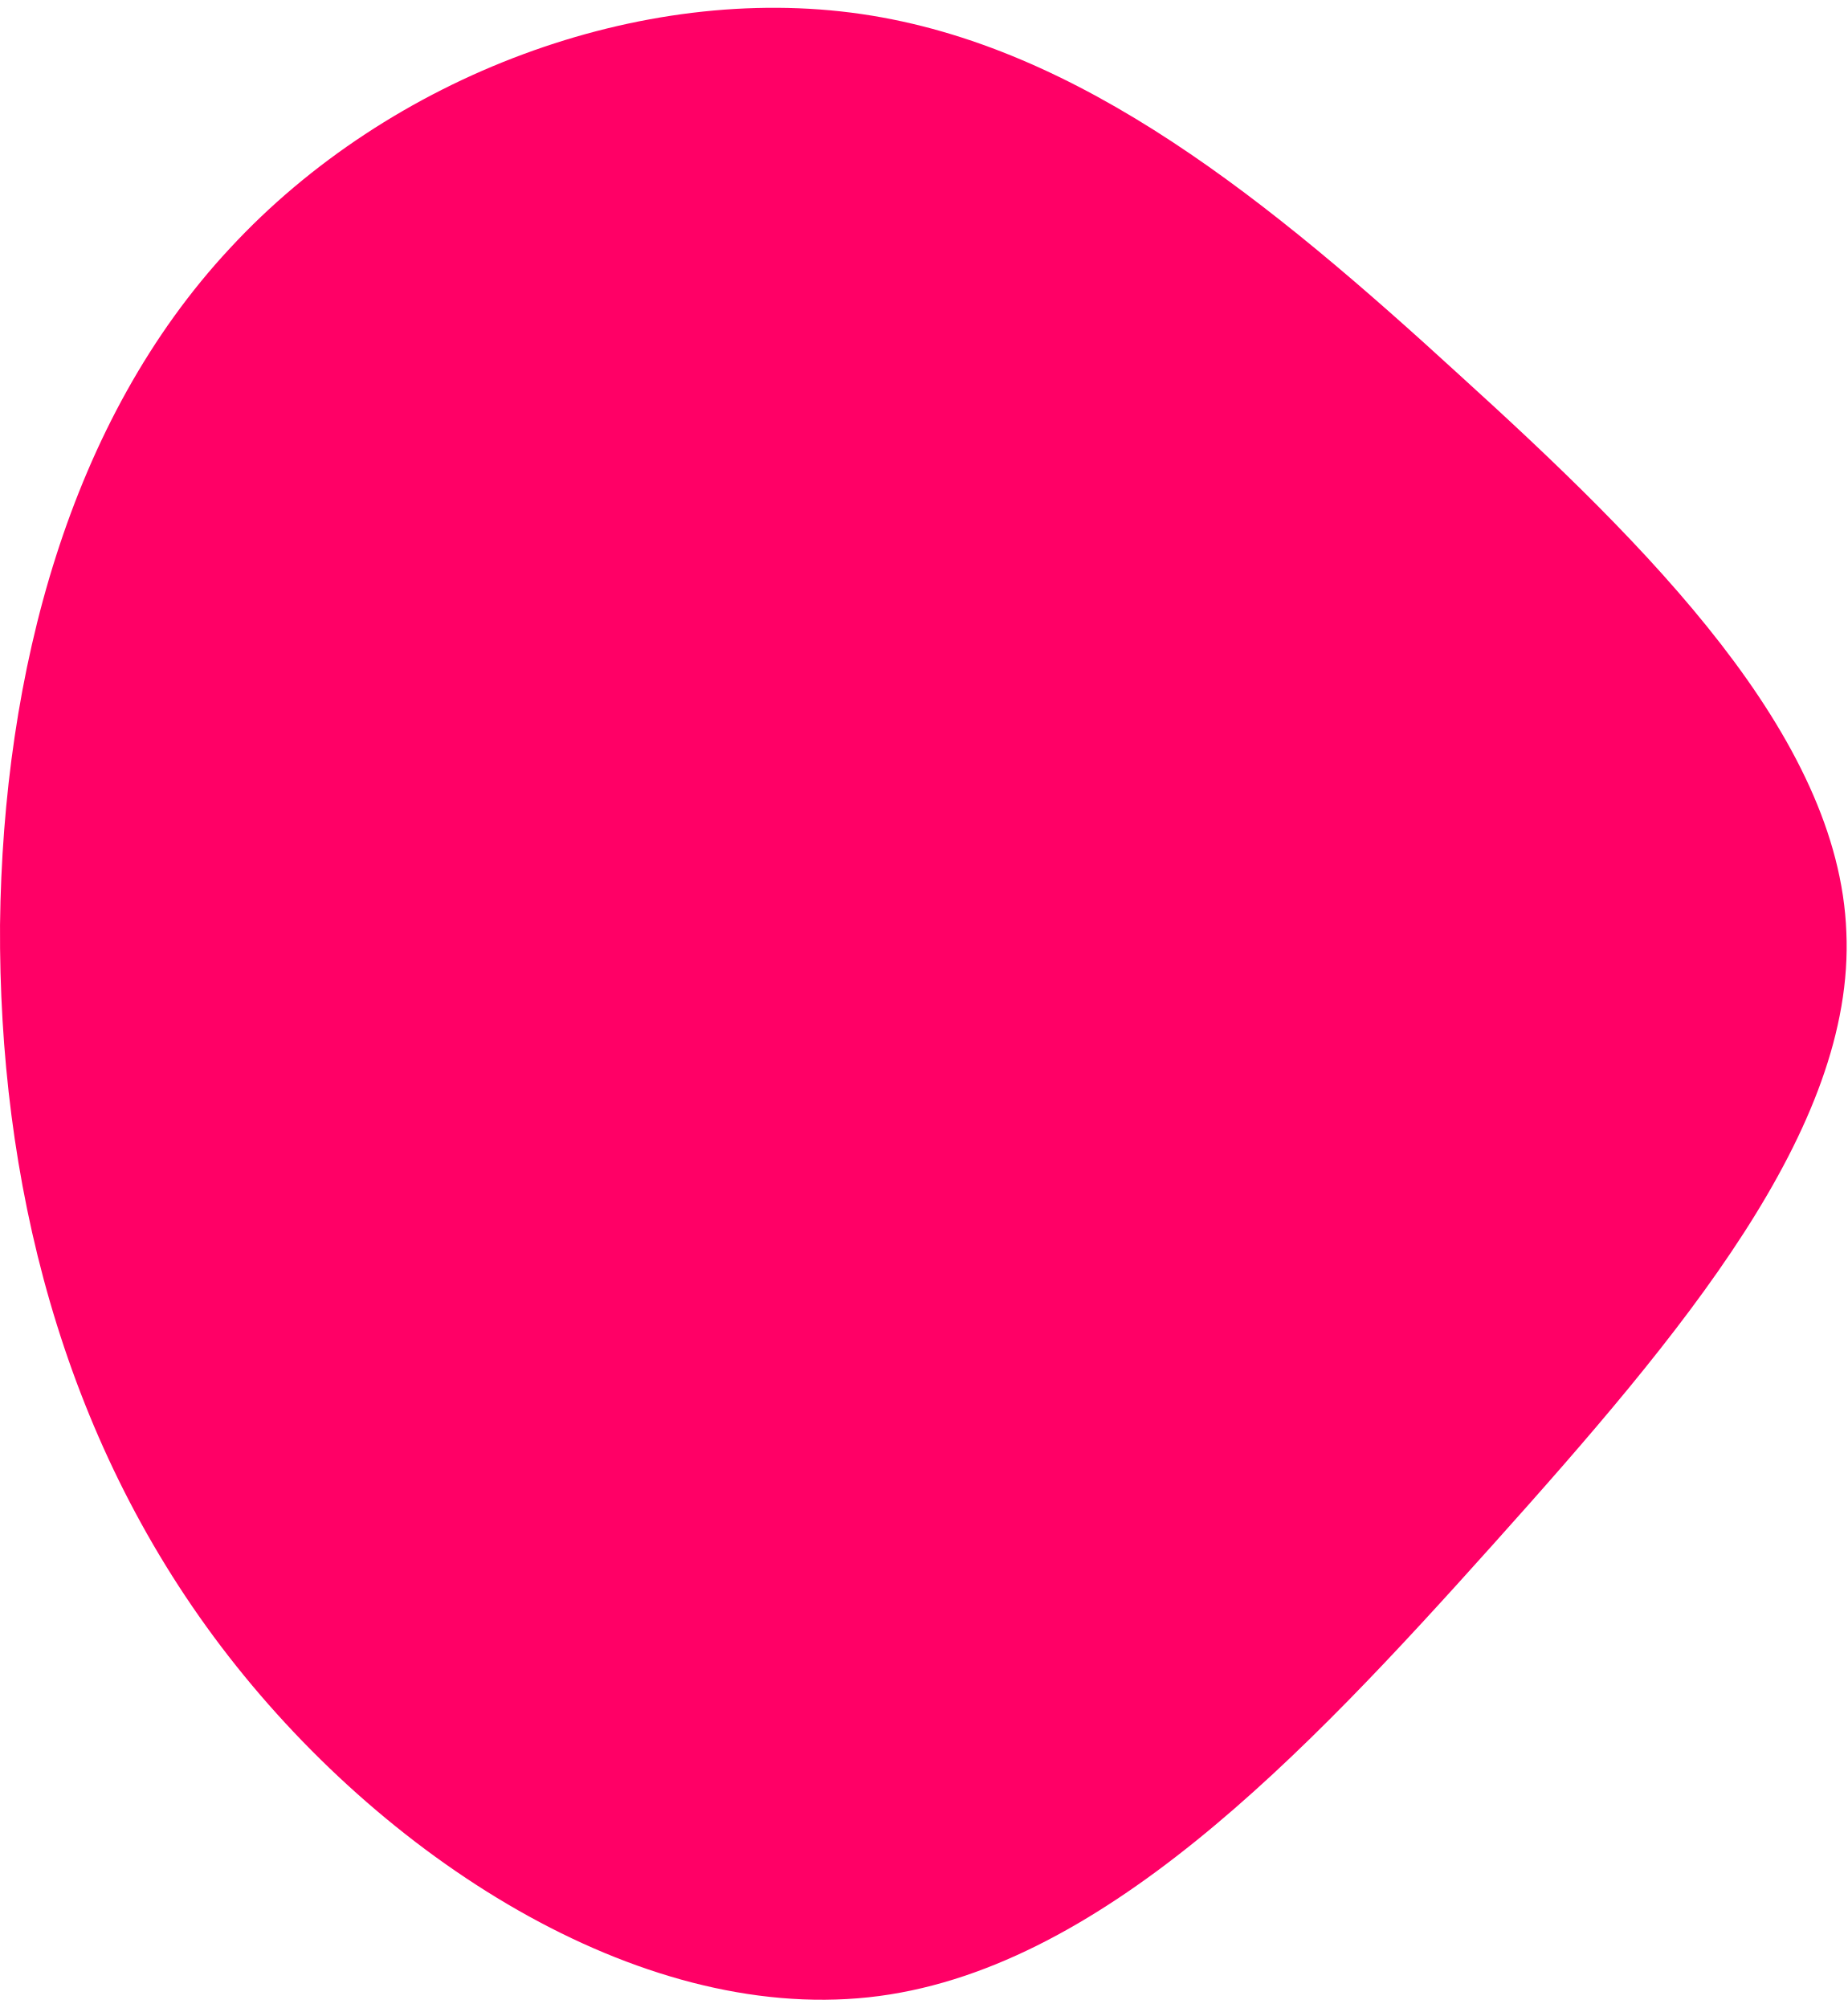
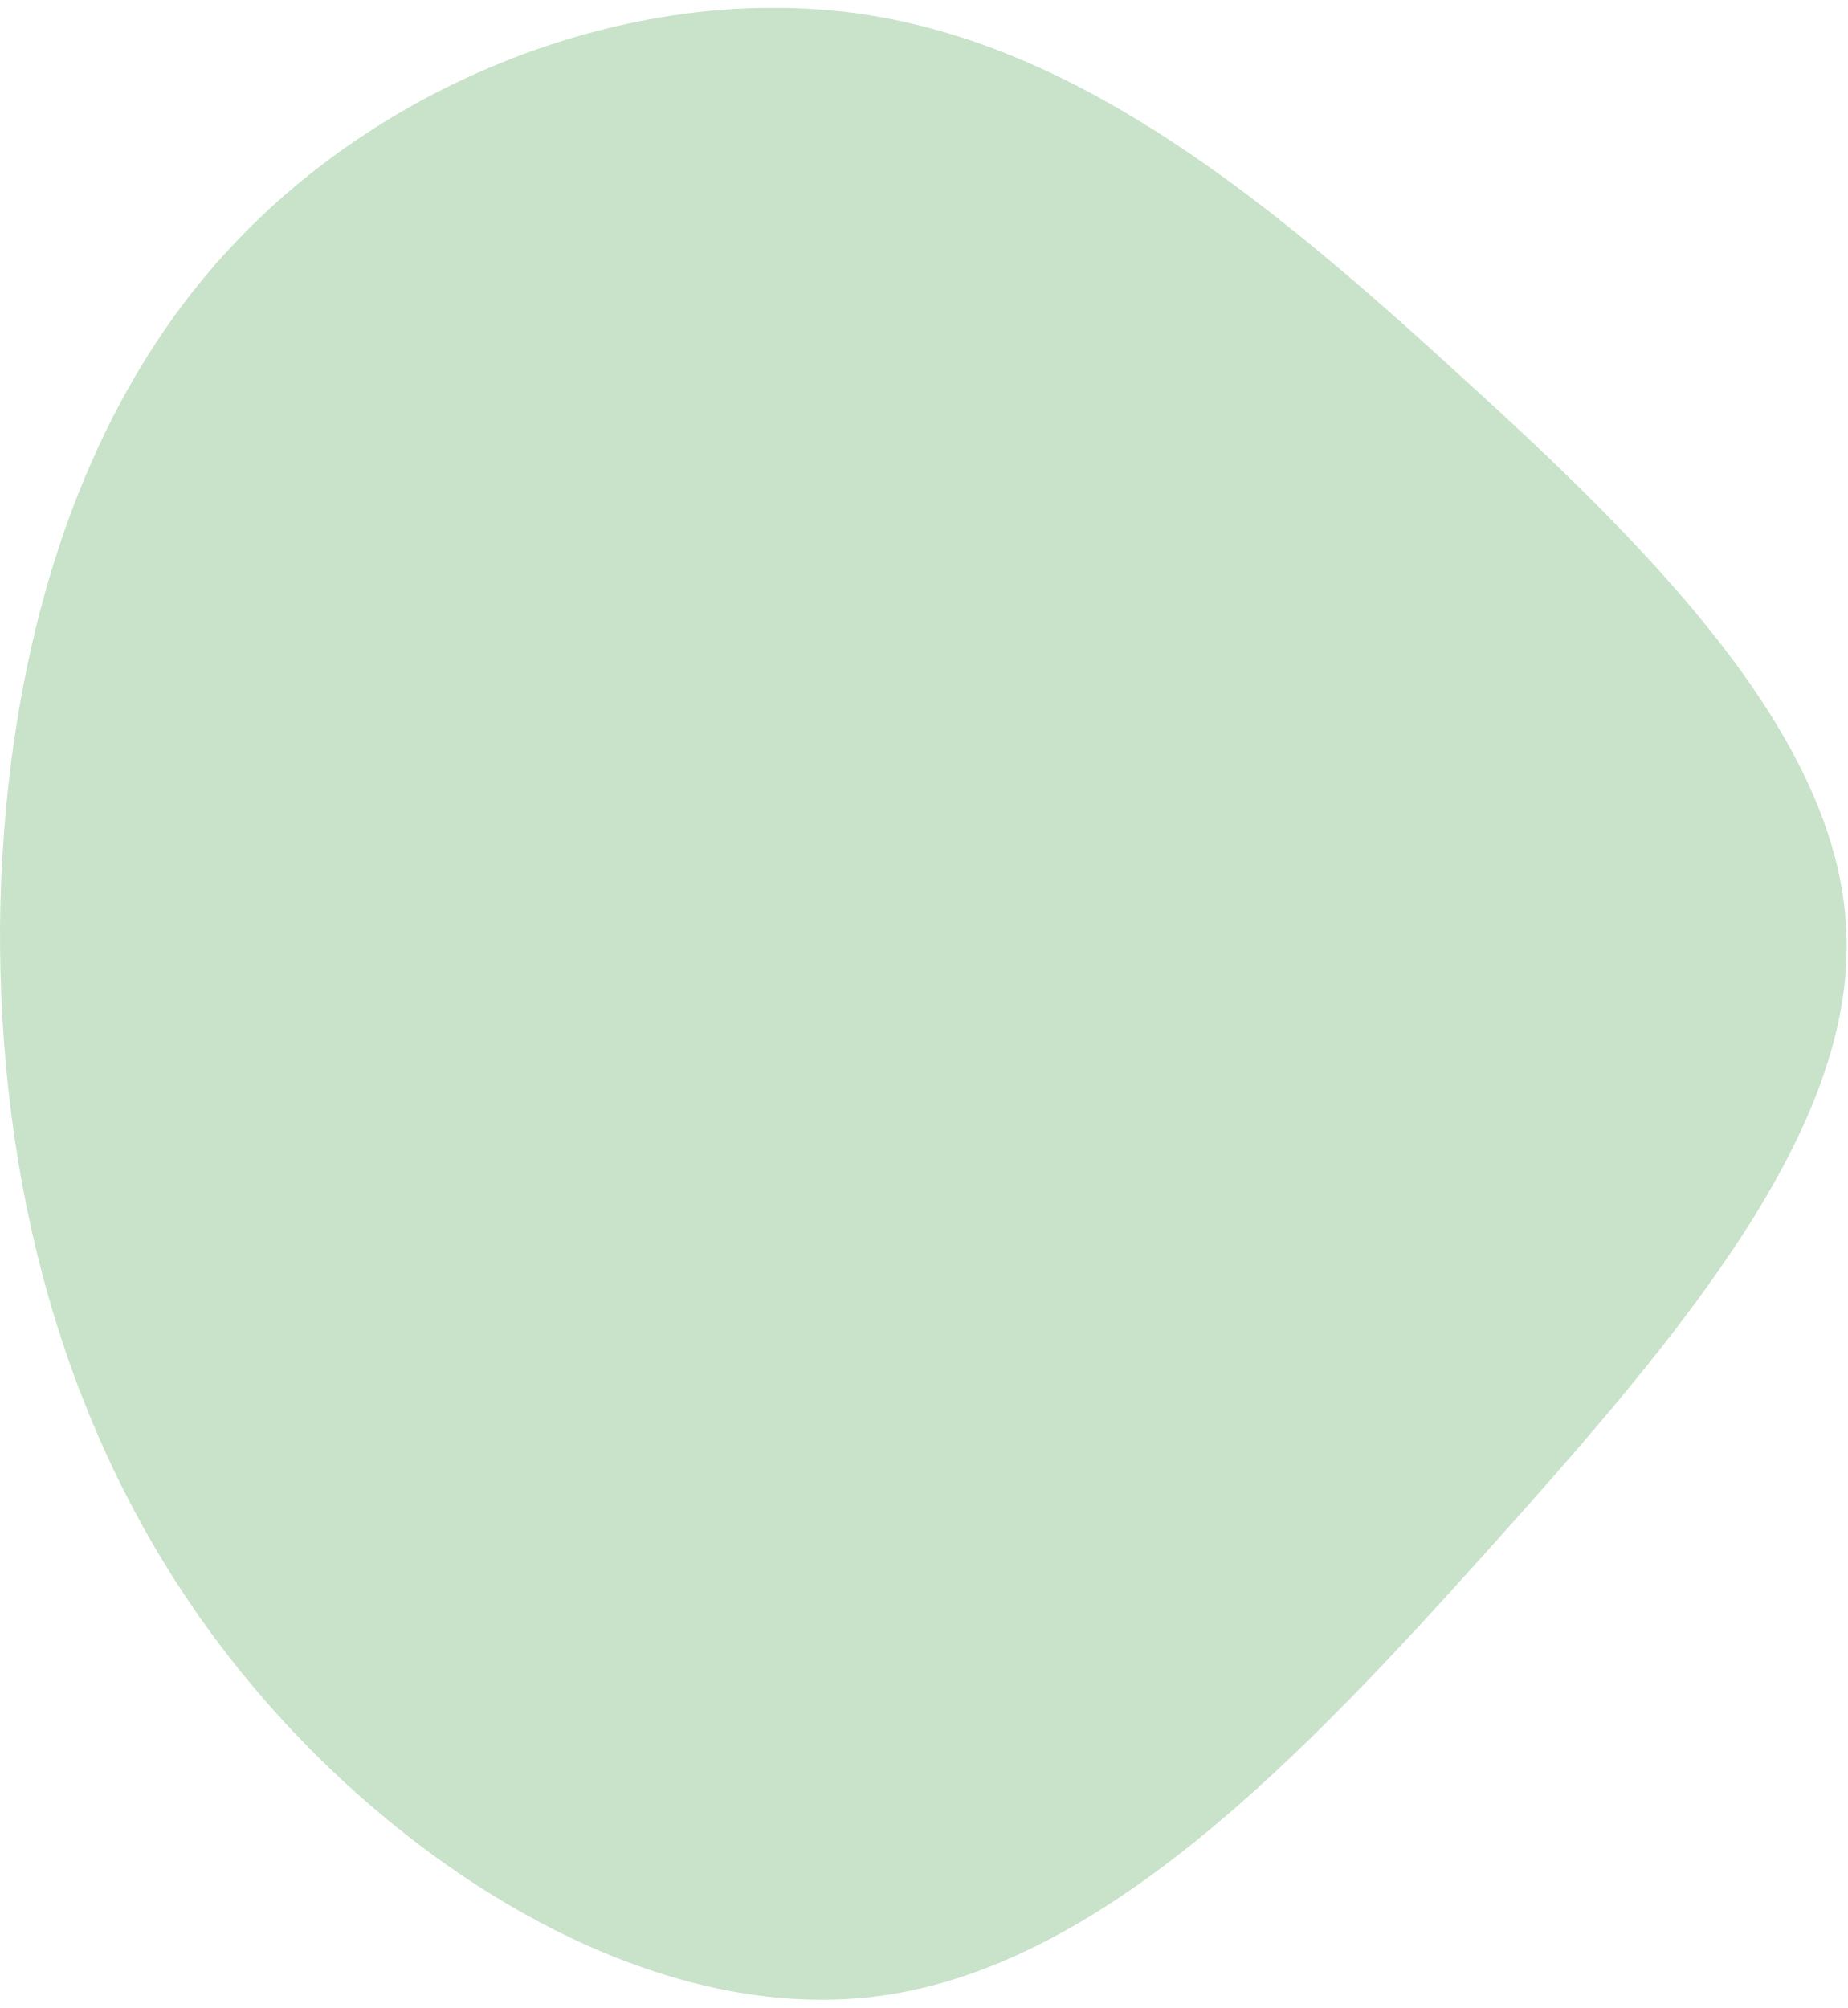
- <svg xmlns="http://www.w3.org/2000/svg" width="127" height="138" viewBox="0 0 127 138" fill="none">
-   <path d="M100.302 25.764C113.302 37.564 126.402 50.564 126.902 64.064C127.502 77.564 115.602 91.664 102.602 106.164C89.602 120.664 75.502 135.564 59.702 137.264C43.802 138.964 26.202 127.664 15.202 113.164C4.202 98.664 -0.098 81.064 0.002 63.564C0.202 46.164 4.802 28.864 15.802 17.064C26.802 5.164 44.102 -1.236 59.202 0.964C74.302 3.164 87.302 13.864 100.302 25.764Z" fill="#FF0066" />
+ <svg xmlns="http://www.w3.org/2000/svg" width="127" height="138" viewBox="0 0 127 138" fill="#C8E3C9">
+   <path d="M100.302 25.764C113.302 37.564 126.402 50.564 126.902 64.064C127.502 77.564 115.602 91.664 102.602 106.164C89.602 120.664 75.502 135.564 59.702 137.264C43.802 138.964 26.202 127.664 15.202 113.164C4.202 98.664 -0.098 81.064 0.002 63.564C0.202 46.164 4.802 28.864 15.802 17.064C26.802 5.164 44.102 -1.236 59.202 0.964C74.302 3.164 87.302 13.864 100.302 25.764Z" />
</svg>
